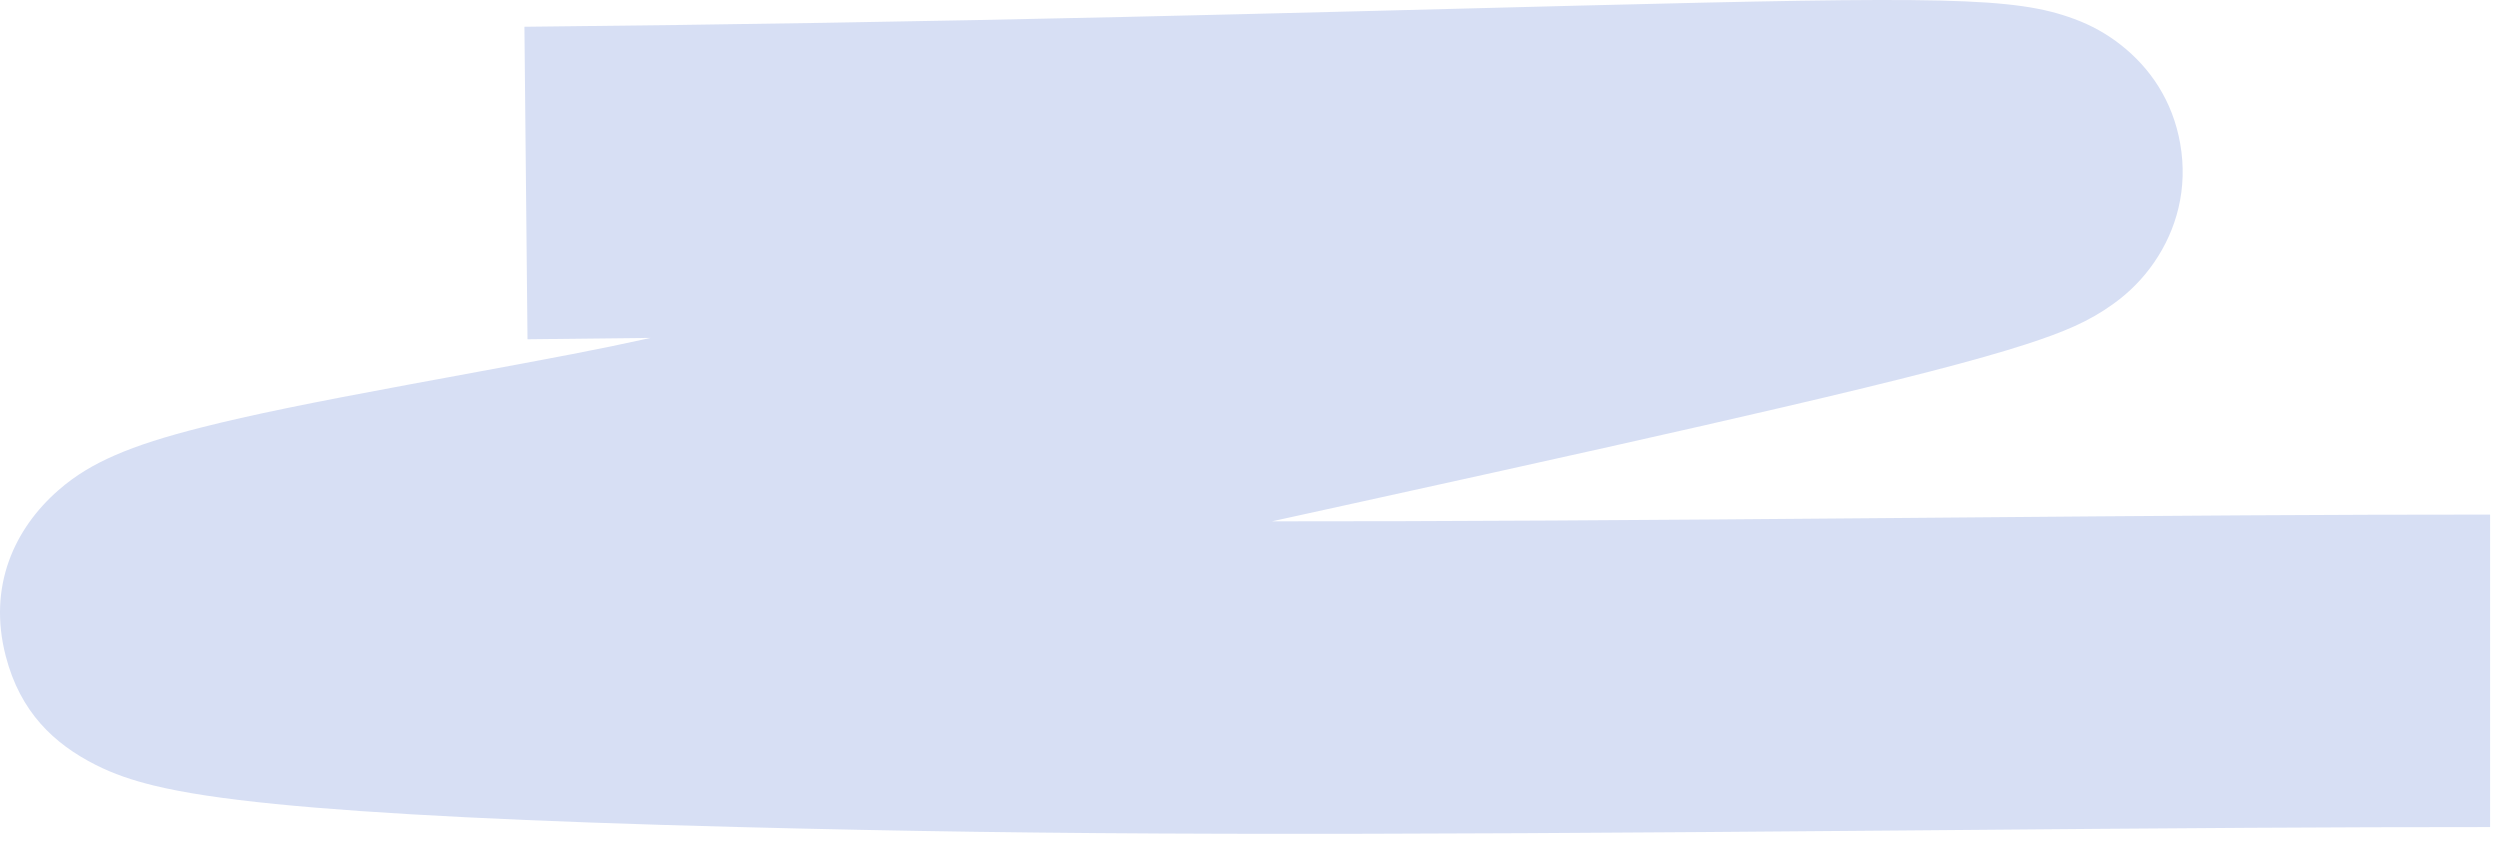
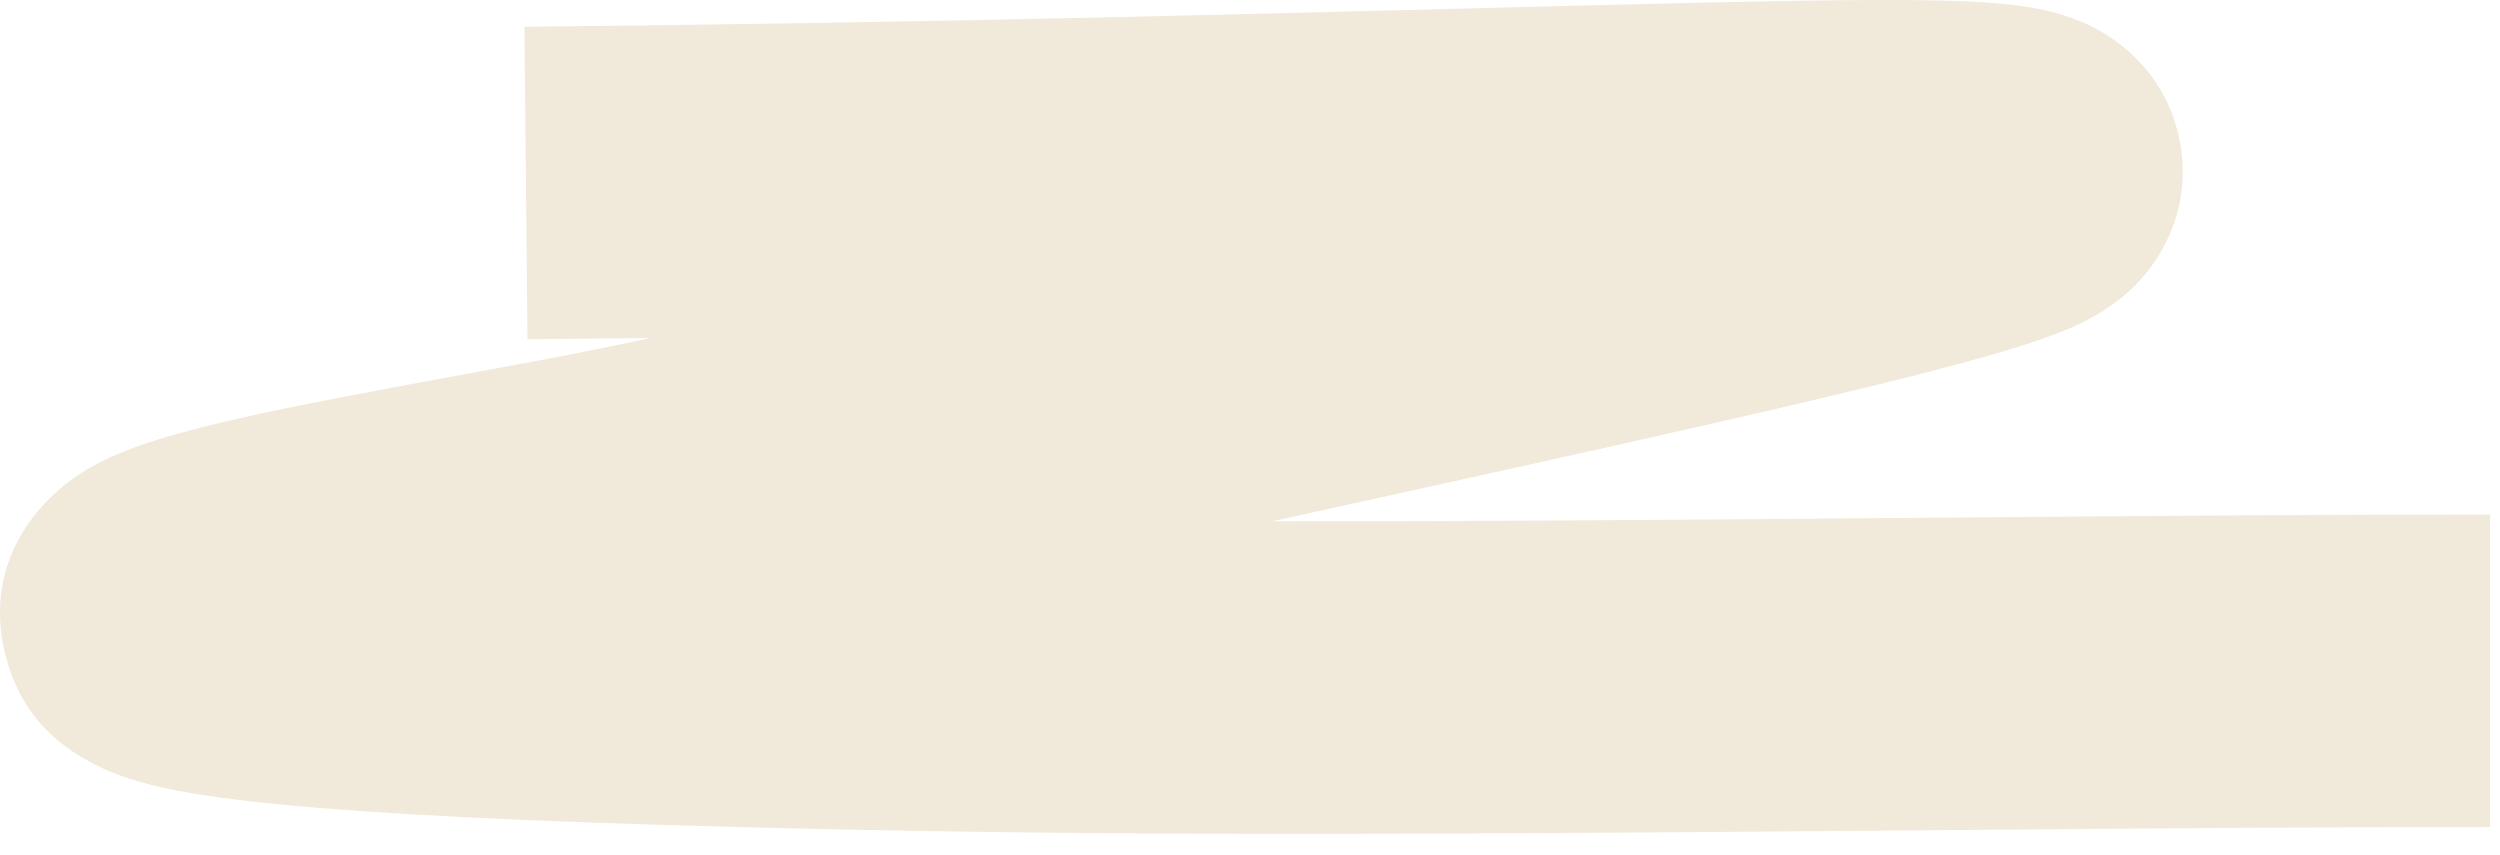
<svg xmlns="http://www.w3.org/2000/svg" width="120" height="41">
-   <path fill="hsl(224, 58%, 90%)" d="M25.32 16.285l-.148-15a2253.8 2253.8 0 0028.712-.47C57.632.73 61.294.64 65.711.528 66.429.51 73.83.318 75.774.27c17.409-.435 20.923-.427 23.788.64a8.116 8.116 0 012.248 1.253c1.396 1.1 2.48 2.672 2.84 4.734.379 2.16-.176 4.133-1.25 5.696a8.012 8.012 0 01-1.954 1.989c-1.167.847-2.379 1.353-4.184 1.94-2.337.759-6.007 1.703-11.655 3.02-4.765 1.112-10.74 2.447-20.715 4.639l-3.84.843c8.067.006 17.61-.053 30.433-.163 14.01-.12 20.242-.161 28.04-.161v15c-7.741 0-13.944.04-27.91.16-28.064.241-40.554.241-56.203-.163-10.113-.26-17.387-.626-22.185-1.104-2.48-.247-4.386-.531-5.856-.89-1.022-.251-1.917-.552-2.779-.989-1.997-1.011-3.62-2.526-4.318-5.227-.872-3.372.438-6.122 2.518-7.947.846-.743 1.715-1.243 2.71-1.68 1.125-.493 2.461-.91 4.148-1.338 2.398-.61 5.286-1.194 10.036-2.075l1.802-.332c5.375-.99 7.286-1.355 9.44-1.83l.297-.066c-1.959.024-3.925.046-5.905.066z" />
+   <path fill="hsl(40, 47%, 90%)" d="M25.32 16.285l-.148-15a2253.8 2253.8 0 0028.712-.47C57.632.73 61.294.64 65.711.528 66.429.51 73.83.318 75.774.27c17.409-.435 20.923-.427 23.788.64a8.116 8.116 0 012.248 1.253c1.396 1.1 2.48 2.672 2.84 4.734.379 2.16-.176 4.133-1.25 5.696a8.012 8.012 0 01-1.954 1.989c-1.167.847-2.379 1.353-4.184 1.94-2.337.759-6.007 1.703-11.655 3.02-4.765 1.112-10.74 2.447-20.715 4.639l-3.84.843c8.067.006 17.61-.053 30.433-.163 14.01-.12 20.242-.161 28.04-.161v15c-7.741 0-13.944.04-27.91.16-28.064.241-40.554.241-56.203-.163-10.113-.26-17.387-.626-22.185-1.104-2.48-.247-4.386-.531-5.856-.89-1.022-.251-1.917-.552-2.779-.989-1.997-1.011-3.62-2.526-4.318-5.227-.872-3.372.438-6.122 2.518-7.947.846-.743 1.715-1.243 2.71-1.68 1.125-.493 2.461-.91 4.148-1.338 2.398-.61 5.286-1.194 10.036-2.075l1.802-.332c5.375-.99 7.286-1.355 9.44-1.83l.297-.066c-1.959.024-3.925.046-5.905.066z" />
</svg>
